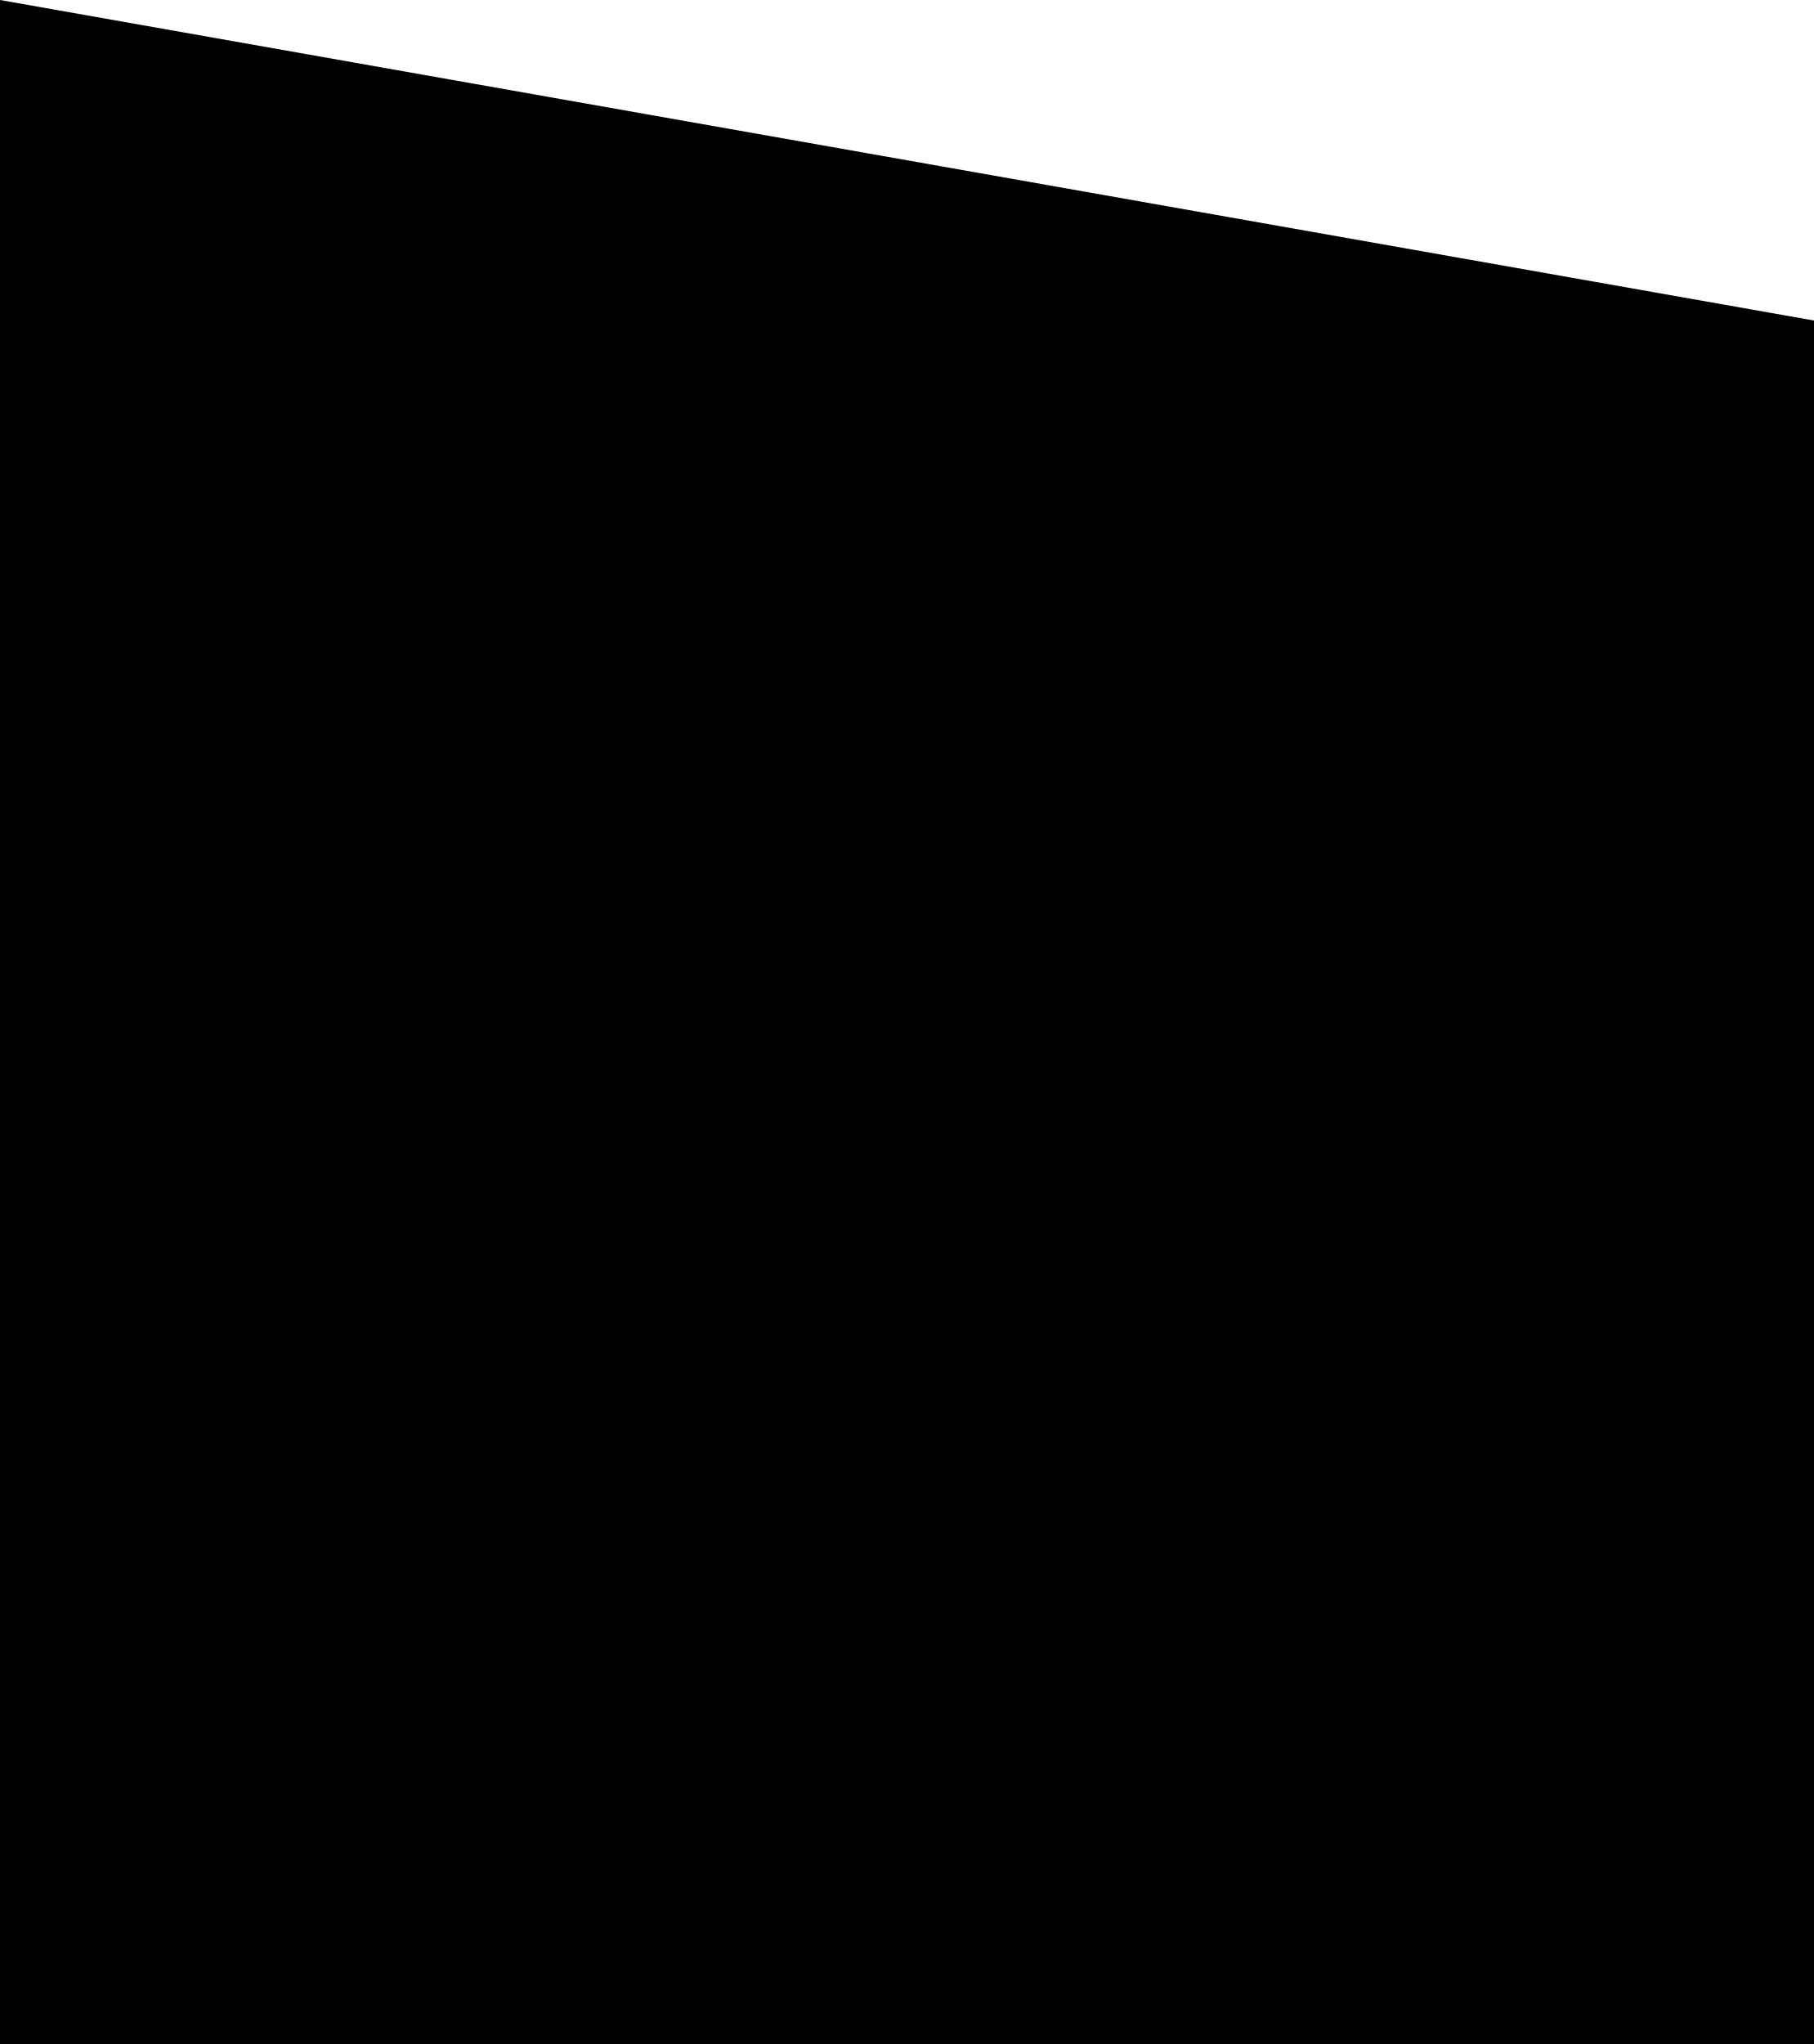
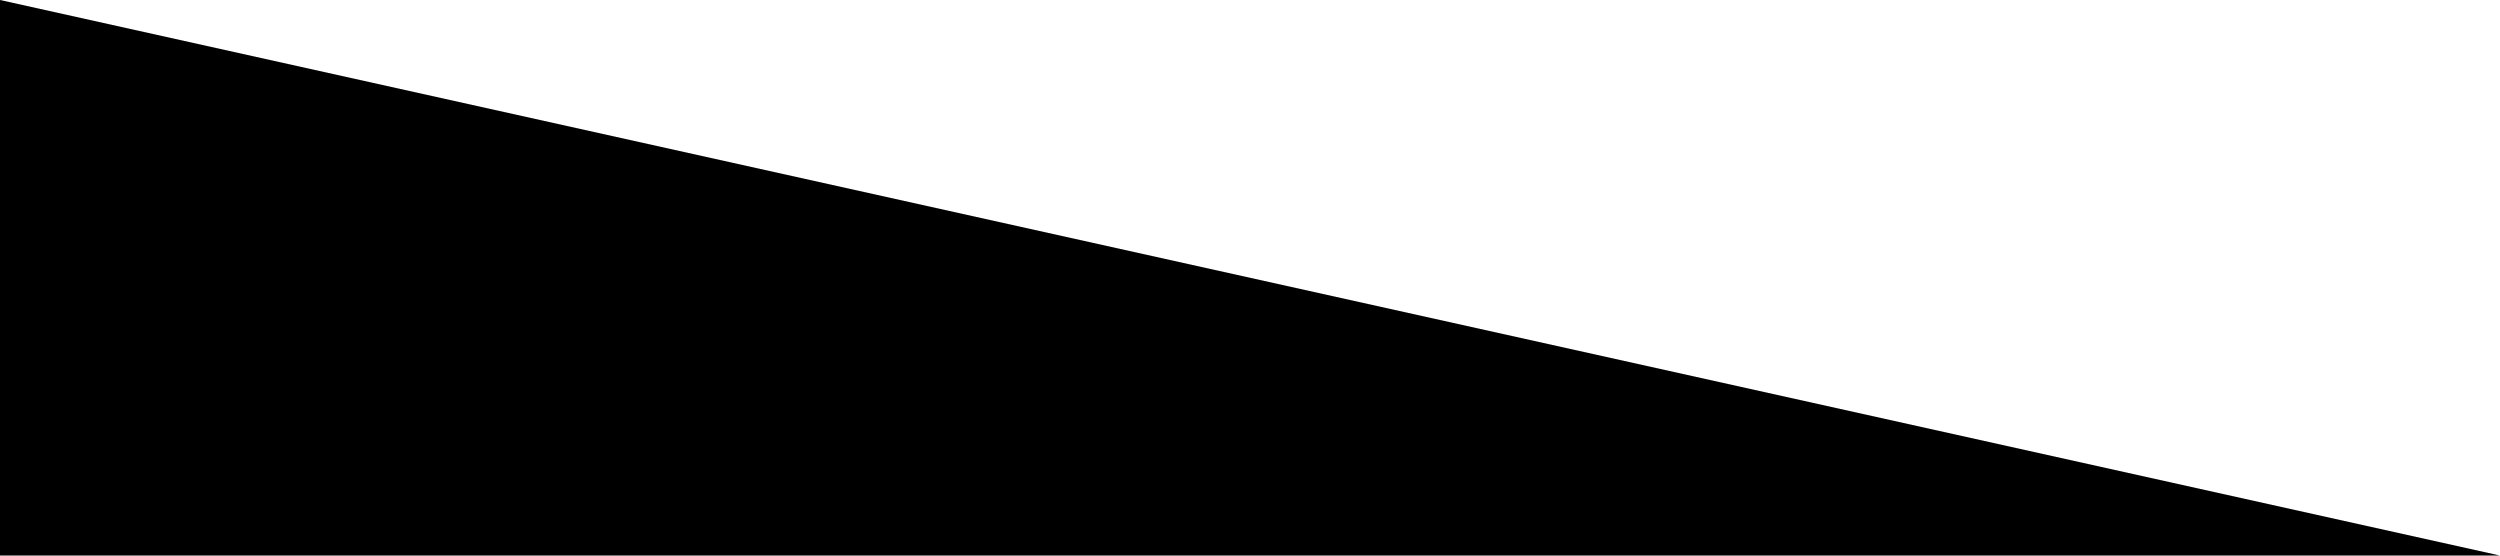
- <svg xmlns="http://www.w3.org/2000/svg" version="1.1" id="Layer_1" x="0px" y="0px" width="900.006px" height="1013.986px" viewBox="0 0 900.006 1013.986" enable-background="new 0 0 900.006 1013.986" xml:space="preserve">
+ <svg xmlns="http://www.w3.org/2000/svg" version="1.1" x="0px" y="0px" width="900" height="200" viewBox="0 0 900 200" preserveAspectRatio="none">
  <g>
-     <path fill-rule="evenodd" clip-rule="evenodd" d="M0.01,0l899.997,159.008v854.979H0L0.01,0z" />
+     <polygon points="0,0 0,200 900,200" />
  </g>
</svg>
